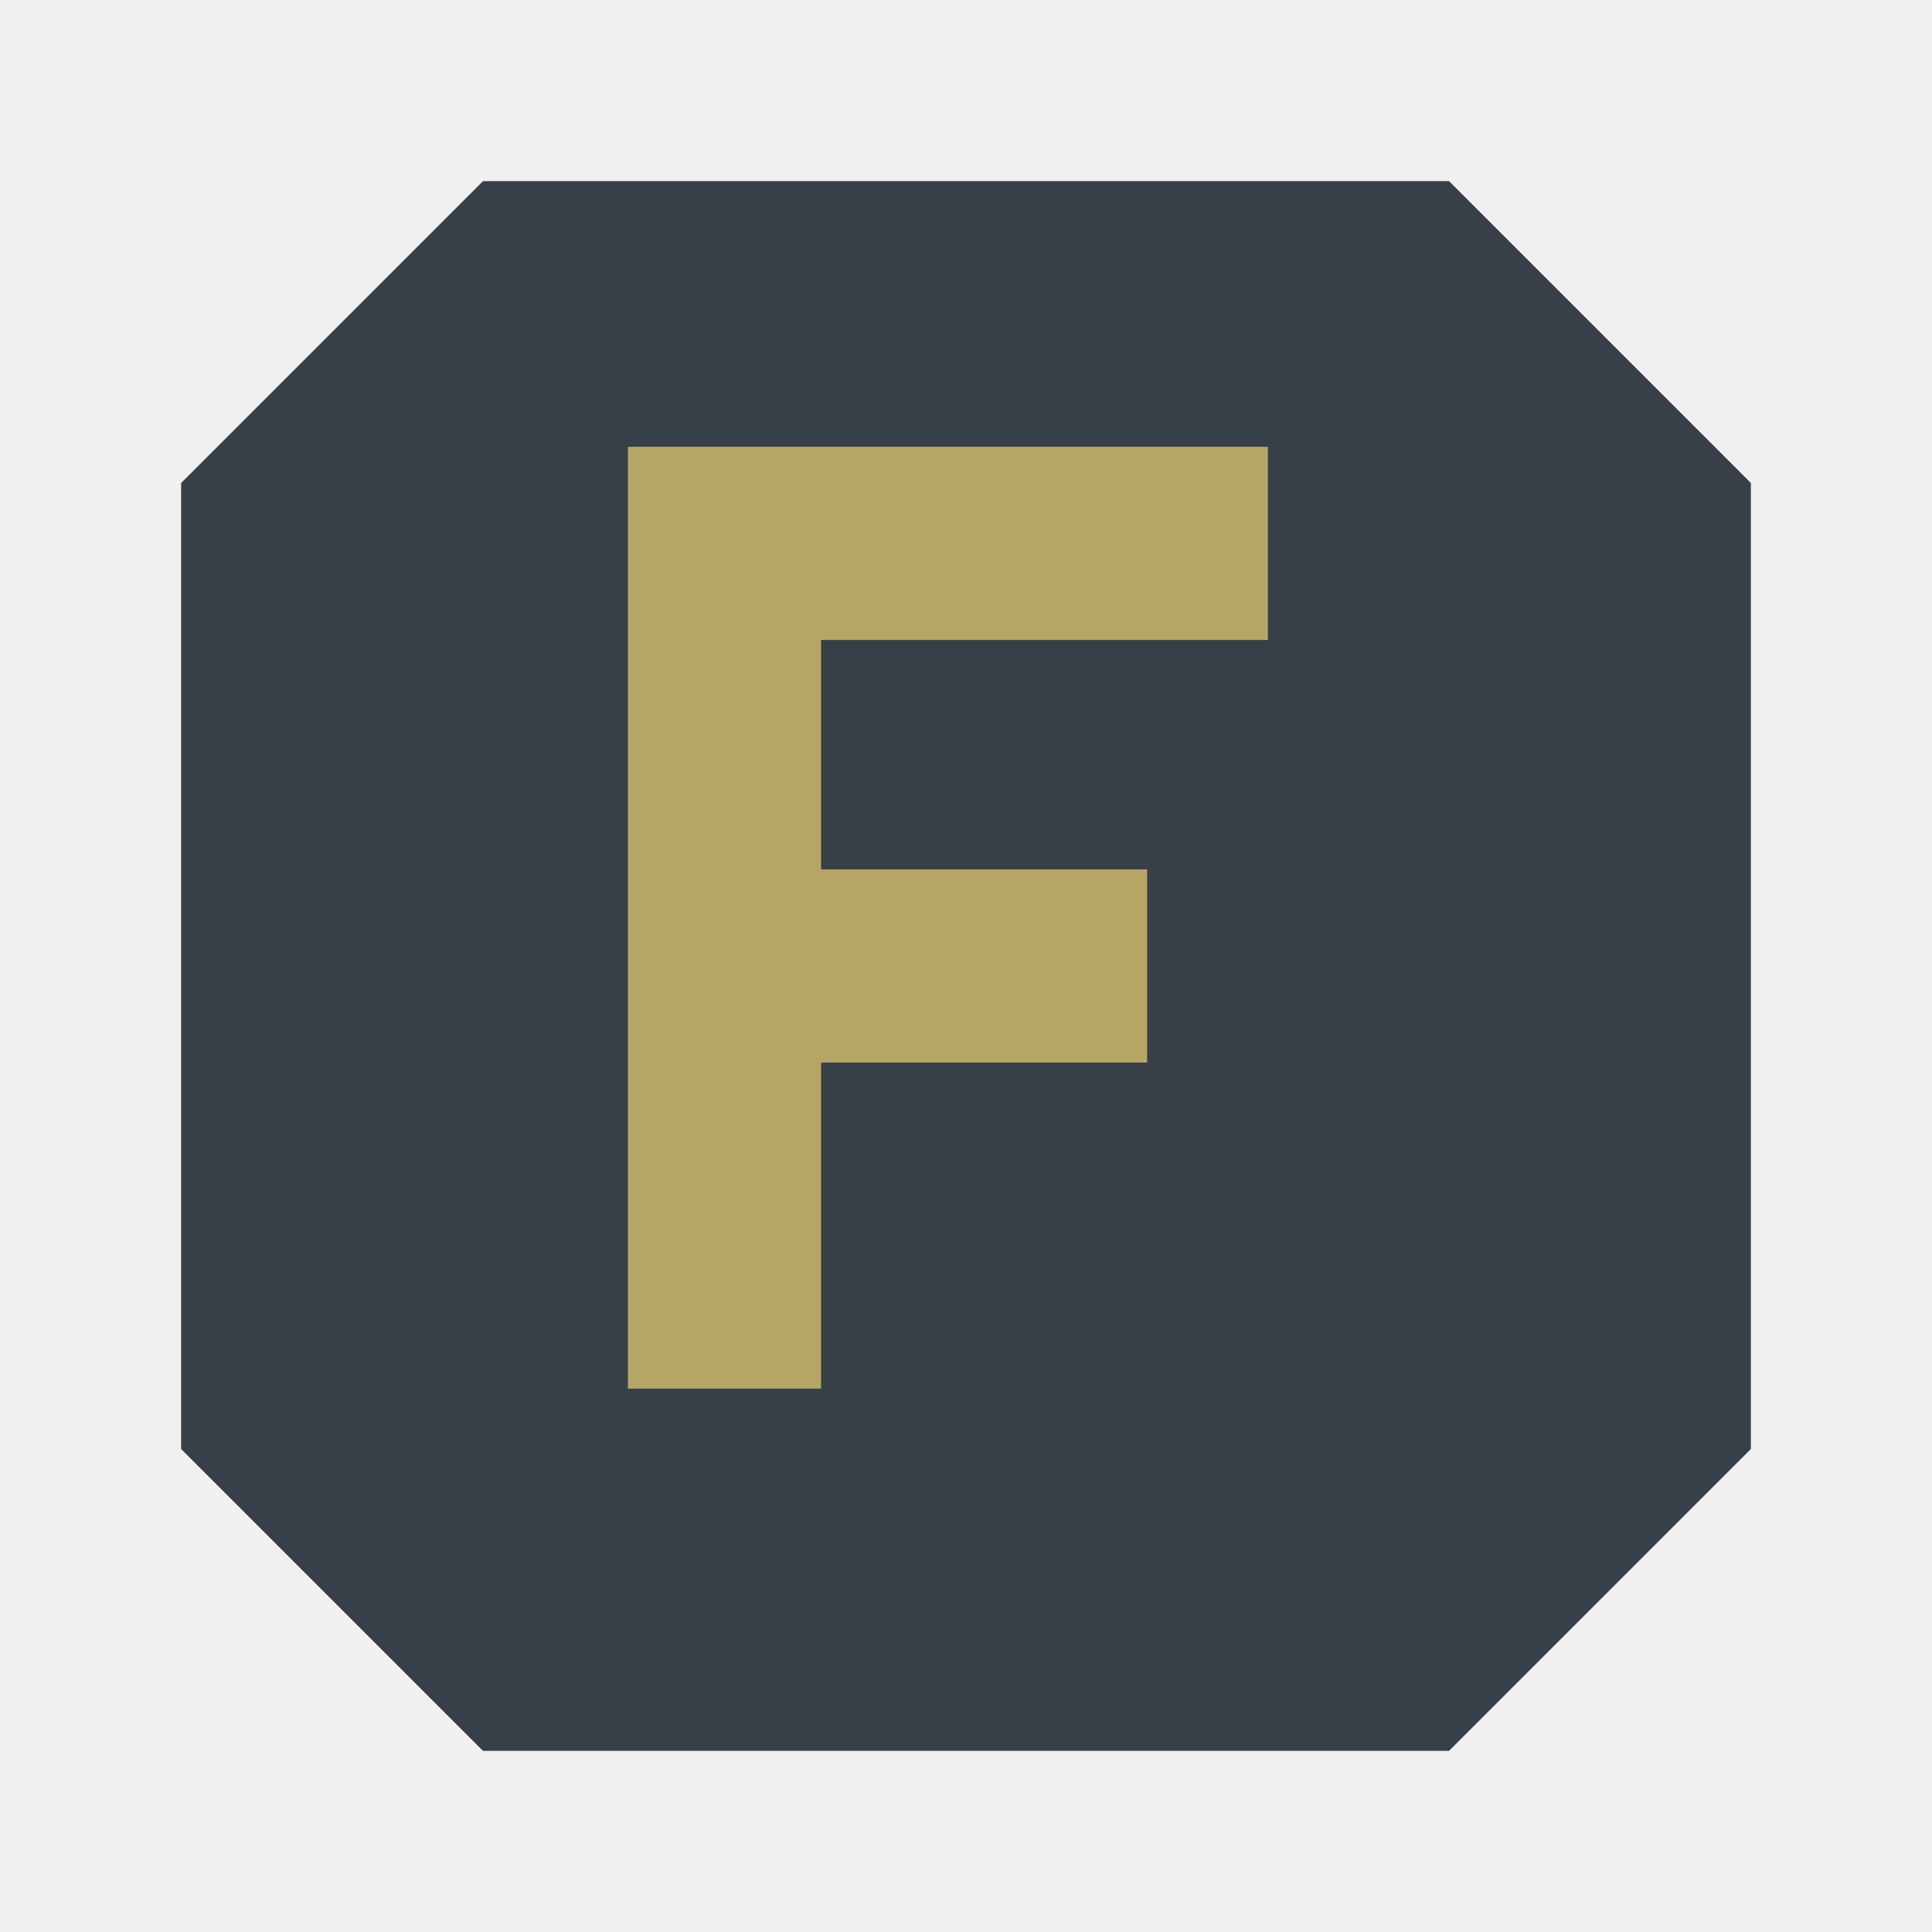
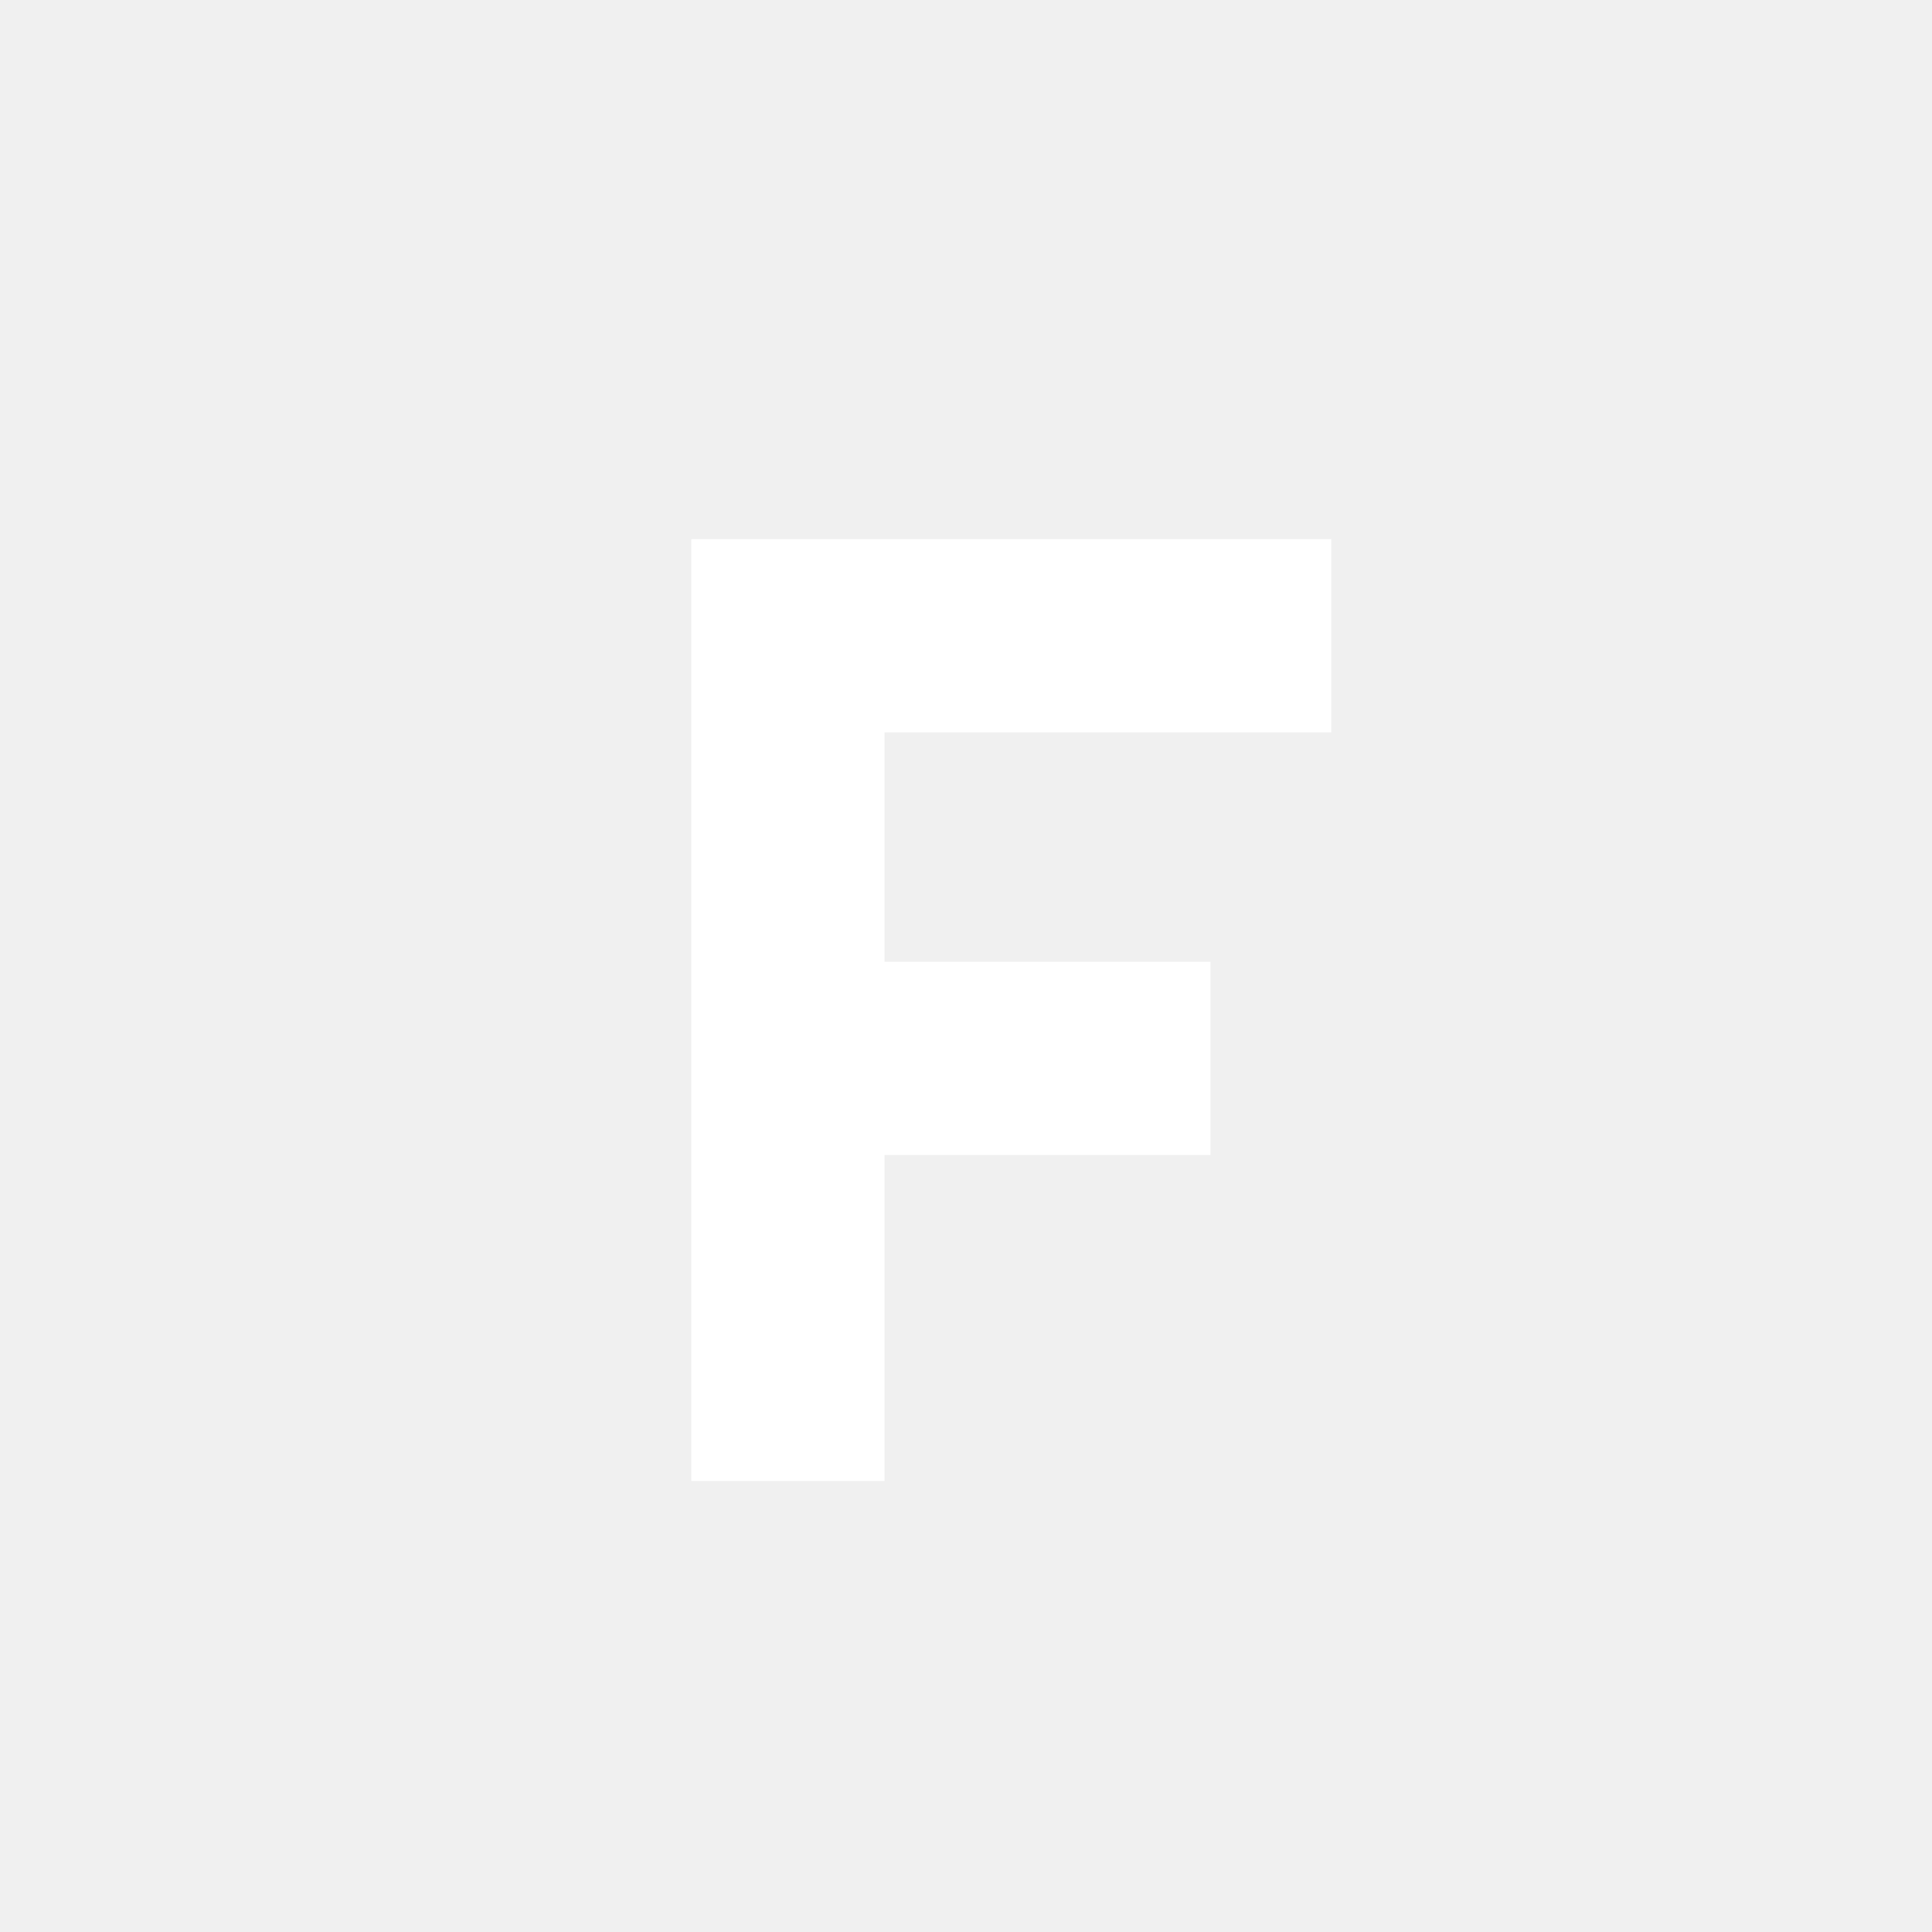
<svg xmlns="http://www.w3.org/2000/svg" viewBox="0 0 32 32" width="128" height="128">
-   <path d="M8 3H24L29 8V24L24 29H8L3 24V8Z" fill="#373F49" />
-   <path d="M12 23V9H21M12 16H19" fill="none" stroke="#B6A665" stroke-width="3.2" stroke-linejoin="miter" stroke-linecap="butt" />
+   <path d="M12 23V9H21M12 16H19" transform="translate(1.05 1.53)" fill="none" stroke="#fff" stroke-width="3.2" stroke-linejoin="miter" stroke-linecap="butt" />
</svg>
